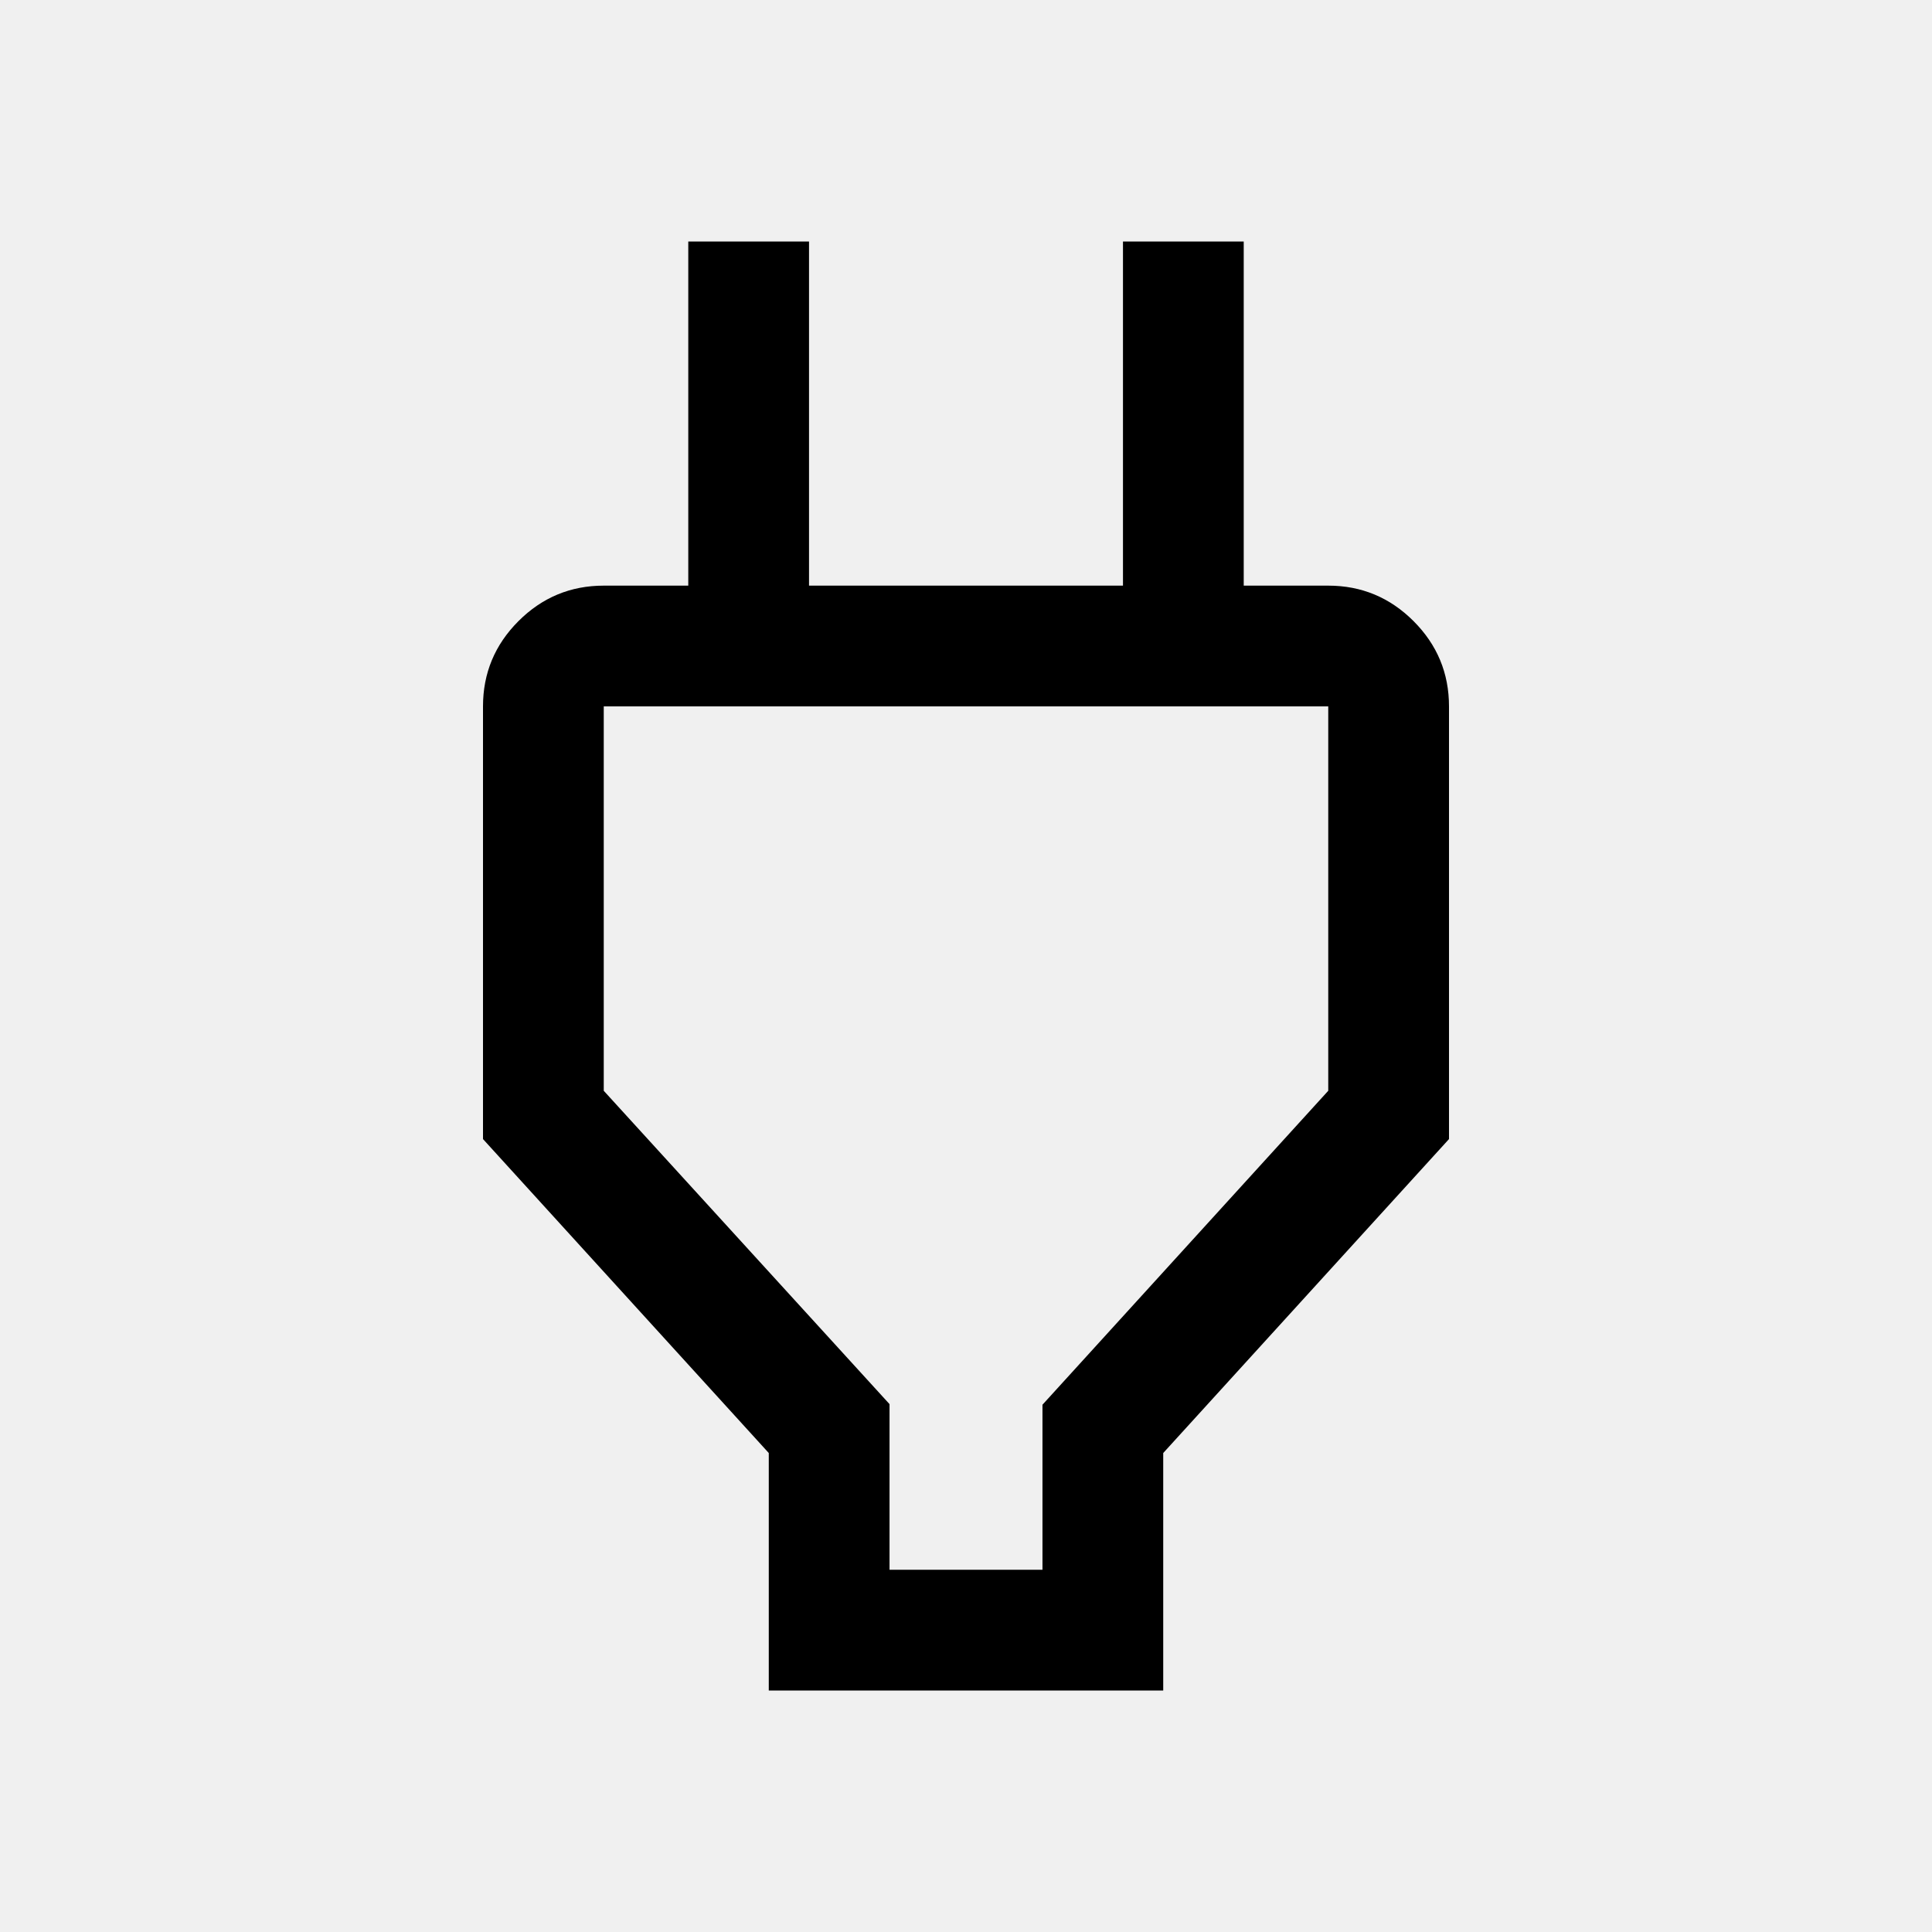
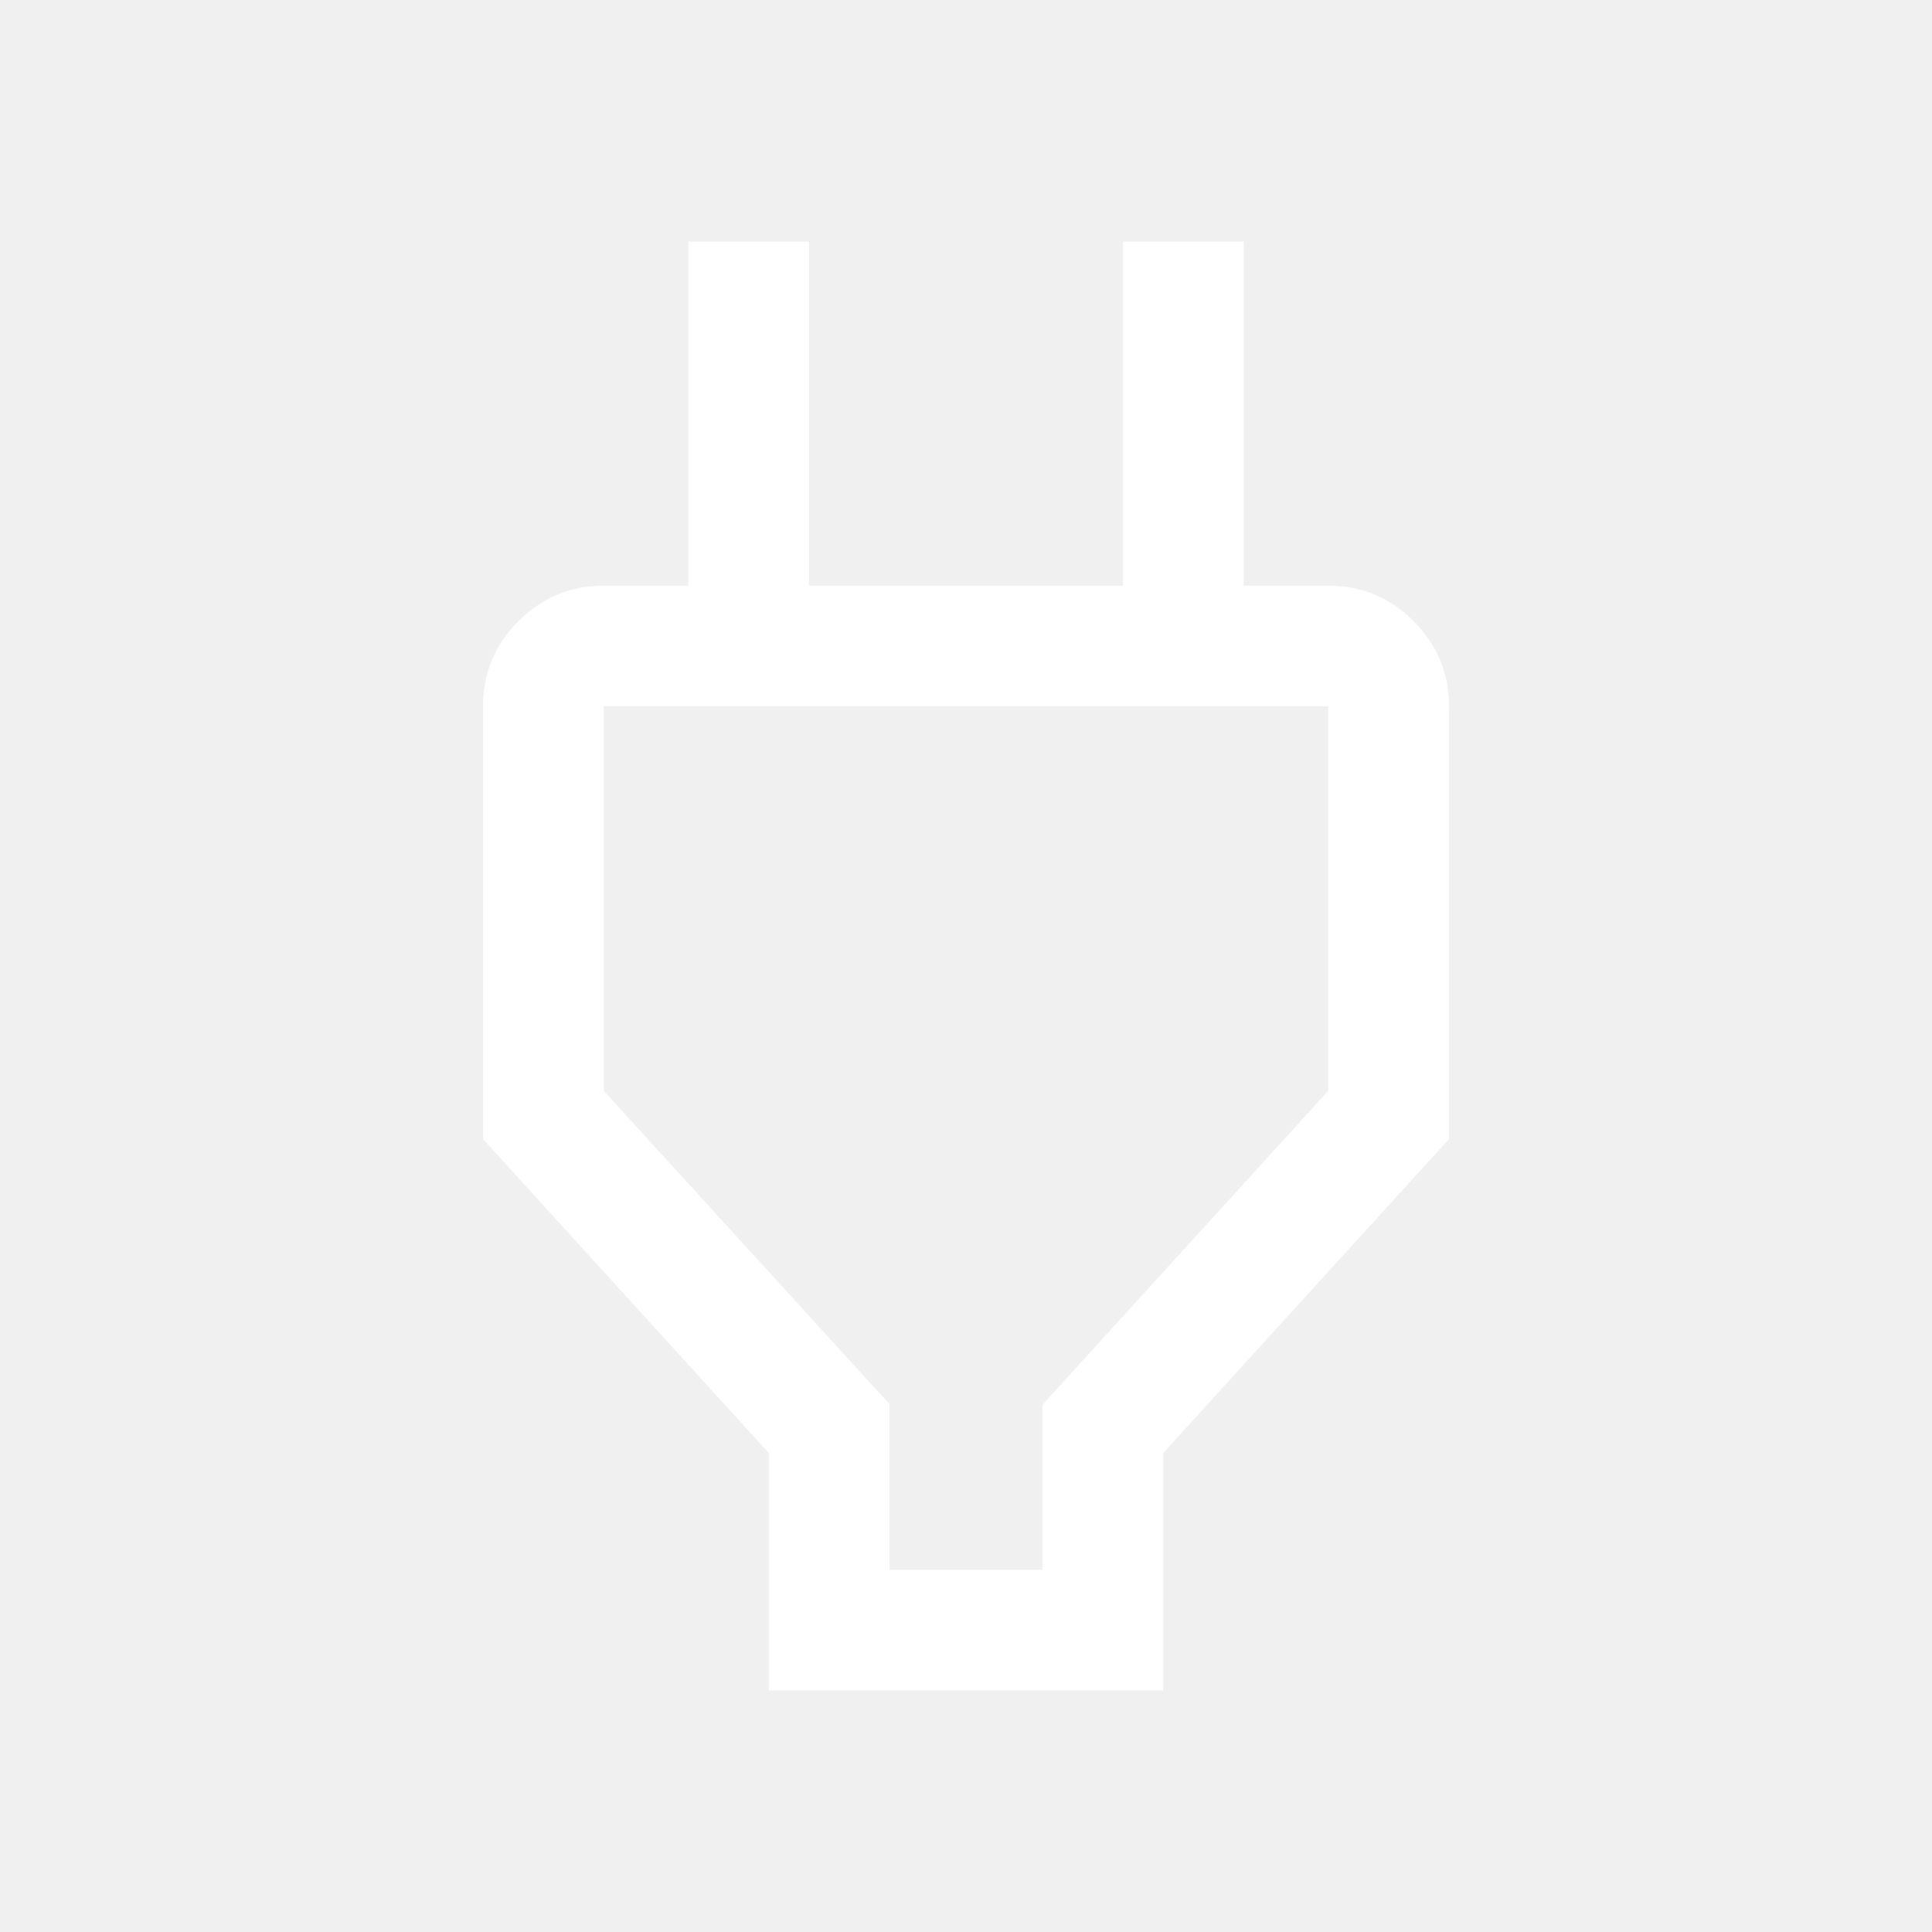
- <svg xmlns="http://www.w3.org/2000/svg" height="48px" viewBox="0 -960 960 960" width="48px" fill="#000000">
+ <svg xmlns="http://www.w3.org/2000/svg" height="48px" viewBox="0 -960 960 960" width="48px" fill="#FFFFFF">
  <path d="M442-180h76v-82l142-156v-191H300v191l142 155.7v82.3Zm-60 60v-118L240-394v-215q0-24.75 17.63-42.38Q275.25-669 300-669h72l-30 30v-201h60v171h156v-171h60v201l-30-30h72q24.75 0 42.38 17.62Q720-633.75 720-609v215L578-238v118H382Zm98-275Z" />
</svg>
